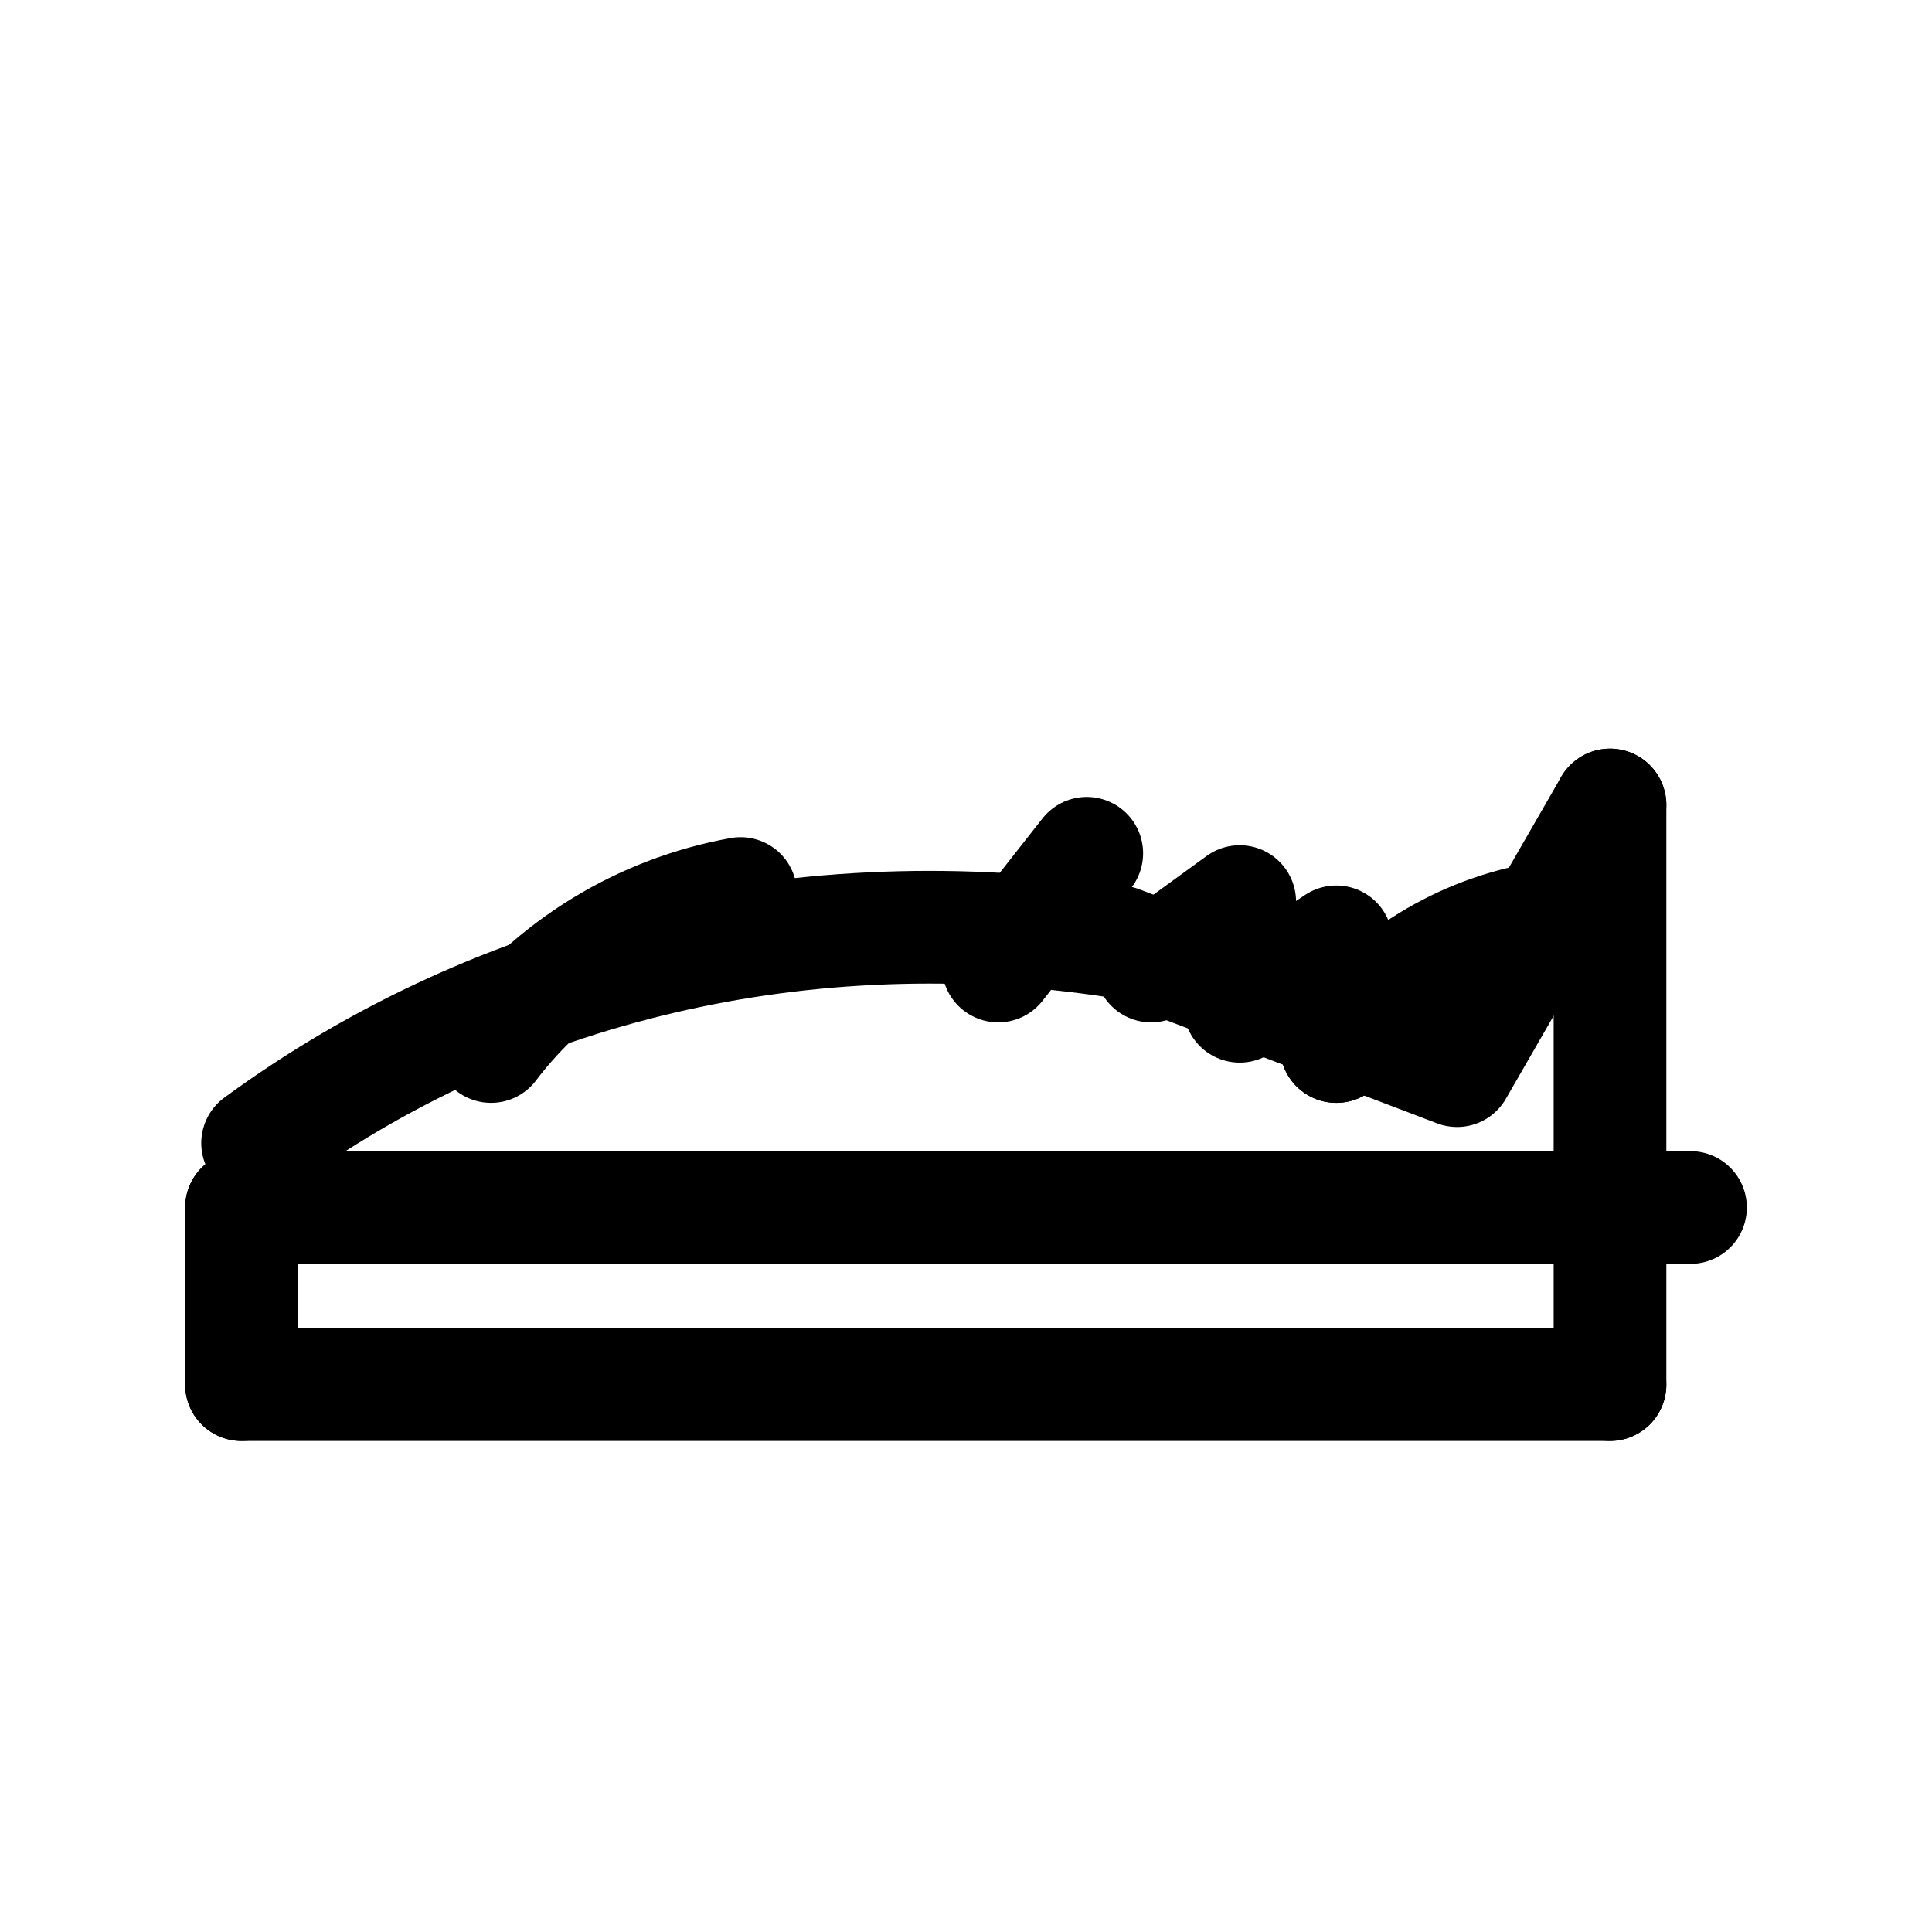
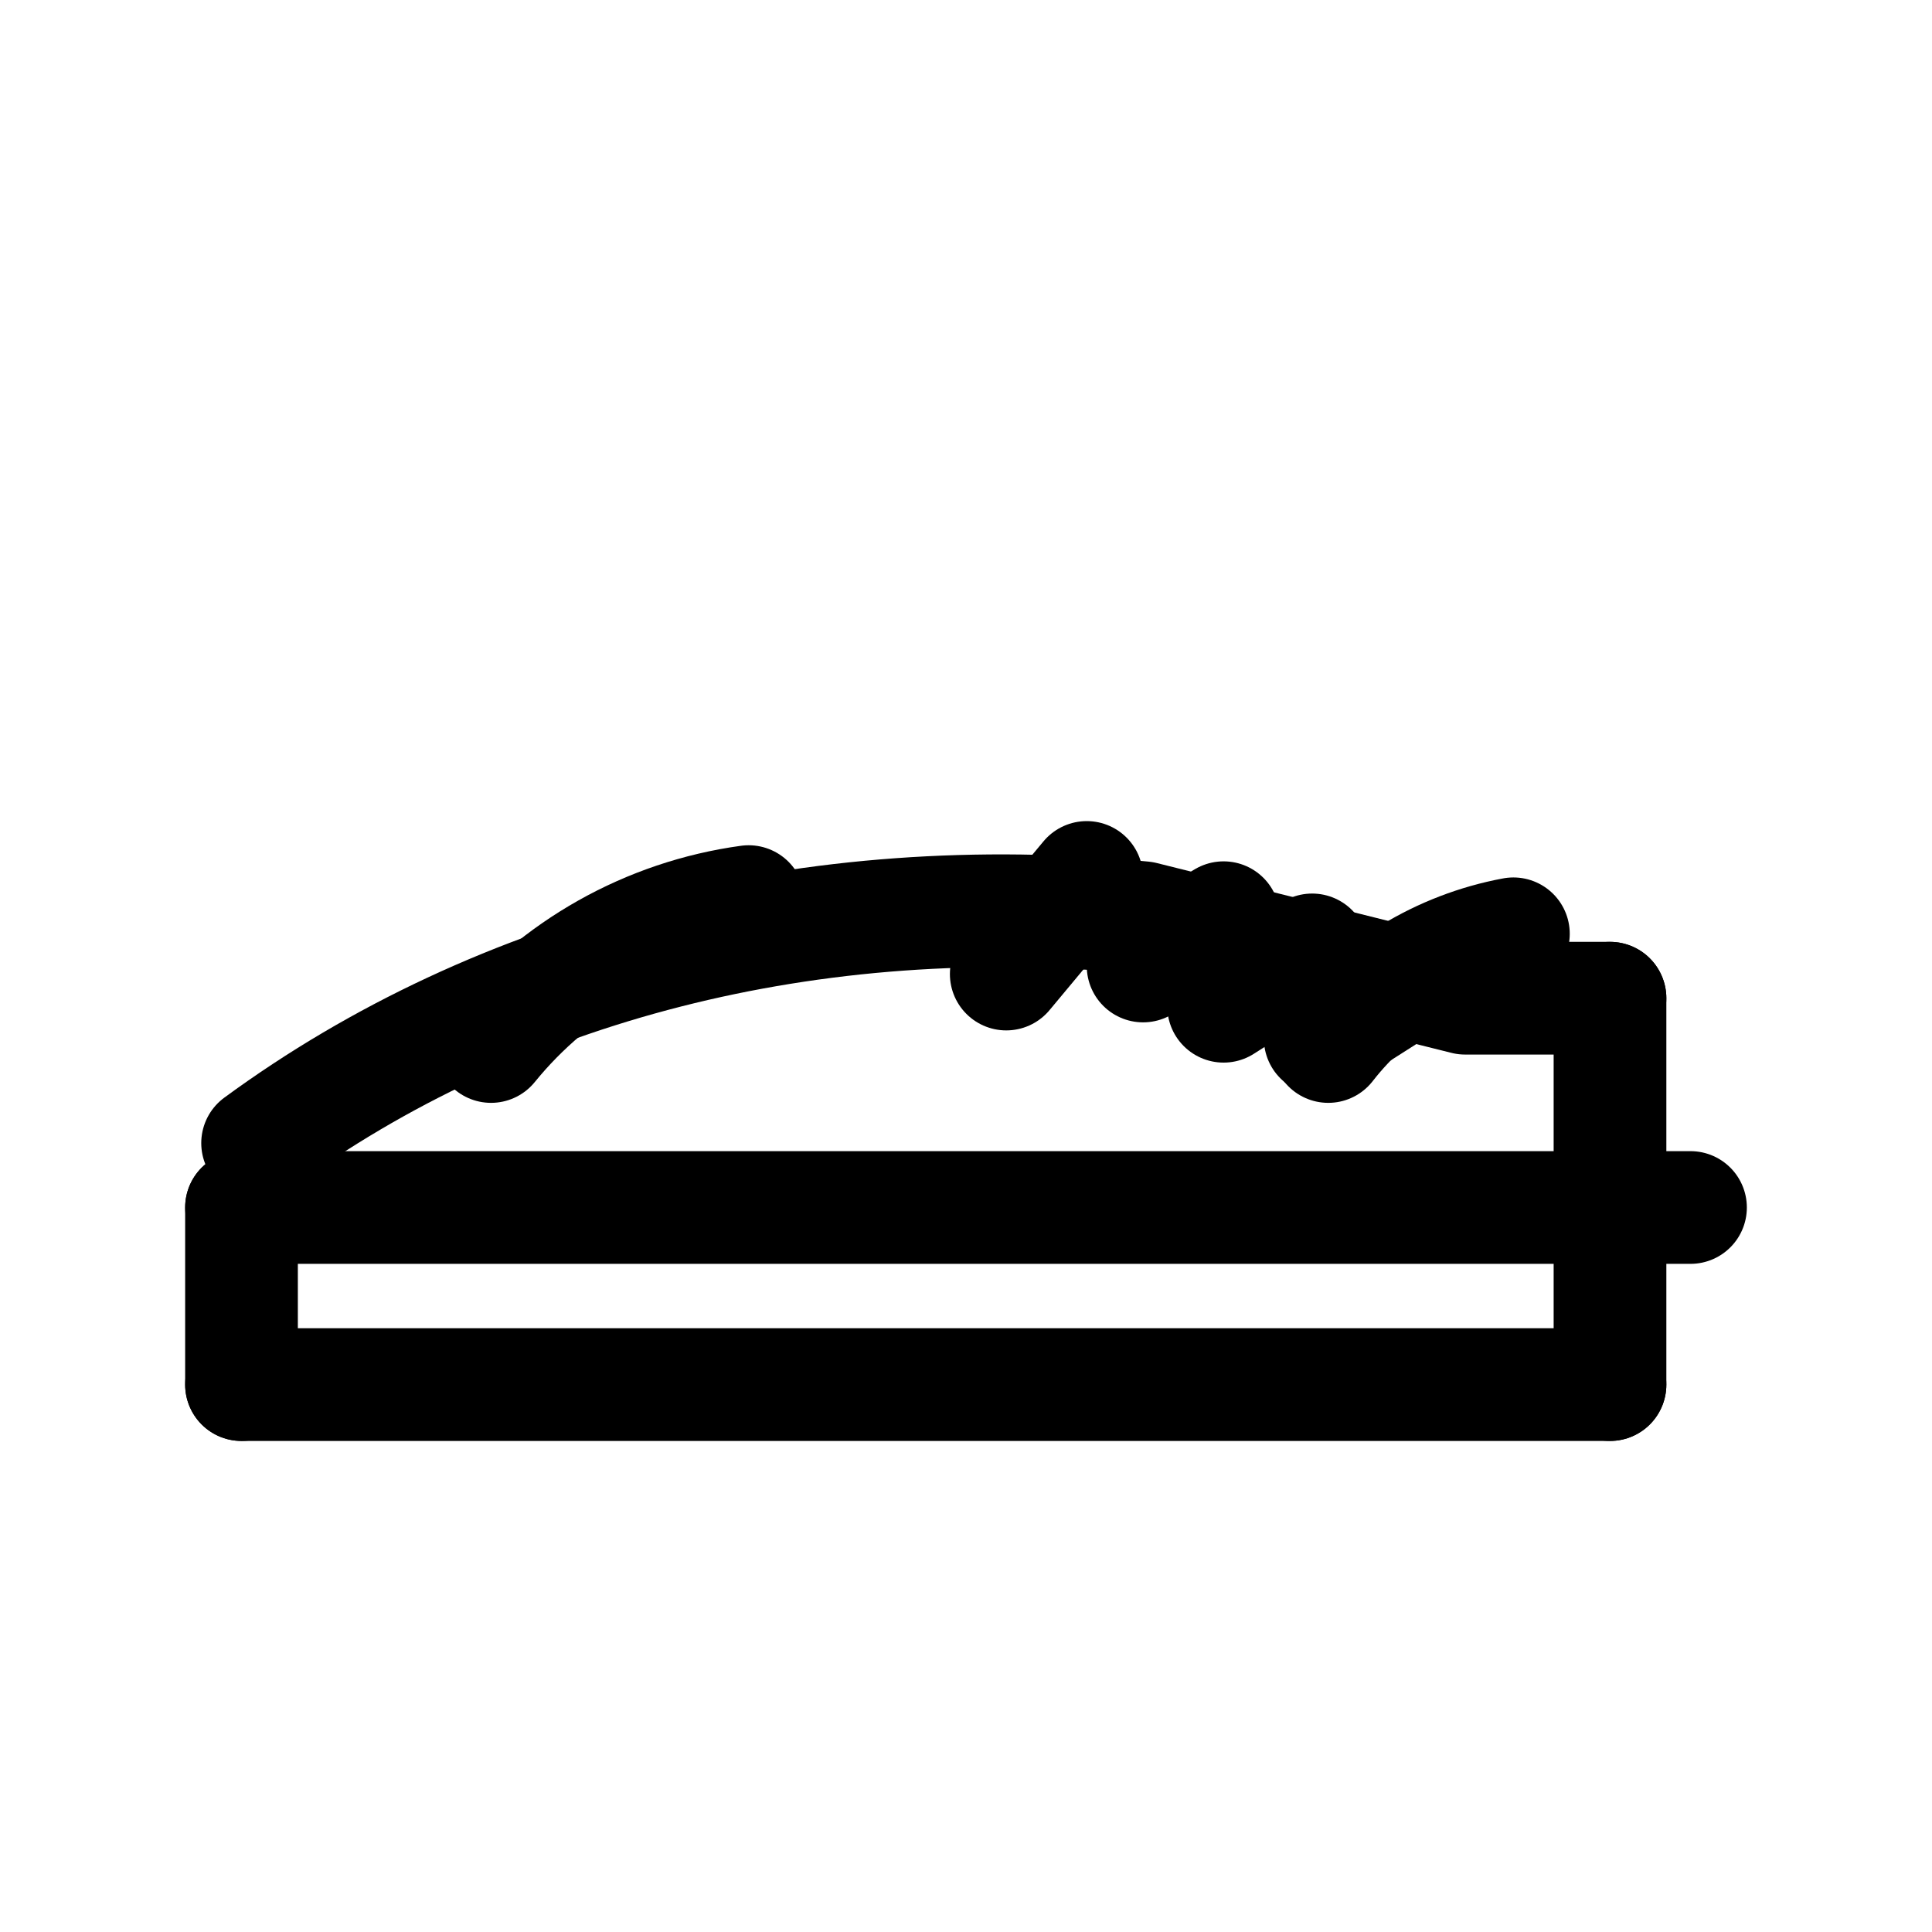
<svg xmlns="http://www.w3.org/2000/svg" viewBox="0 0 24 24" width="24" height="24">
  <g fill="none" stroke="currentColor" stroke-width="1.4" stroke-linecap="round" stroke-linejoin="round">
-     <path d="M20 10V17.2" />
-     <path d="M3.2 14.2              C6.2 12.0 10.0 11.1 13.9 11.7              L18.1 13.3              L20 10" />
-     <path d="M13.5 10.6l-1.1 1.4" />
-     <path d="M17.8 12.2l-1.2.8" />
-     <path d="M16.6 11.7l-1.2.8" />
-     <path d="M15.4 11.2l-1.1.8" />
-     <path d="M6.1 13a5 5 0 0 1 3.1-1.9" />
-     <path d="M16.6 13a4 4 0 0 1 2.6-1.6" />
+     <path d="M20 12.4V17.2" />
+     <path d="M3.2 14.2              C6.2 12.0 10.1 11.0 14.2 11.4              L18.2 12.4 H20" />
+     <path d="M13.5 10.9l-1 1.2" />
+     <path d="M17.5 12.2l-1.1 .7" />
+     <path d="M16.3 11.8l-1.1 .7" />
+     <path d="M15.2 11.4l-1   .6" />
+     <path d="M6.1 13a5 5 0 0 1 3.2-1.8" />
+     <path d="M16.5 13a3.8 3.8 0 0 1 2.3-1.4" />
    <path d="M3 15H21" />
    <path d="M3 17.2H20" />
    <path d="M3 15V17.2" />
  </g>
</svg>
